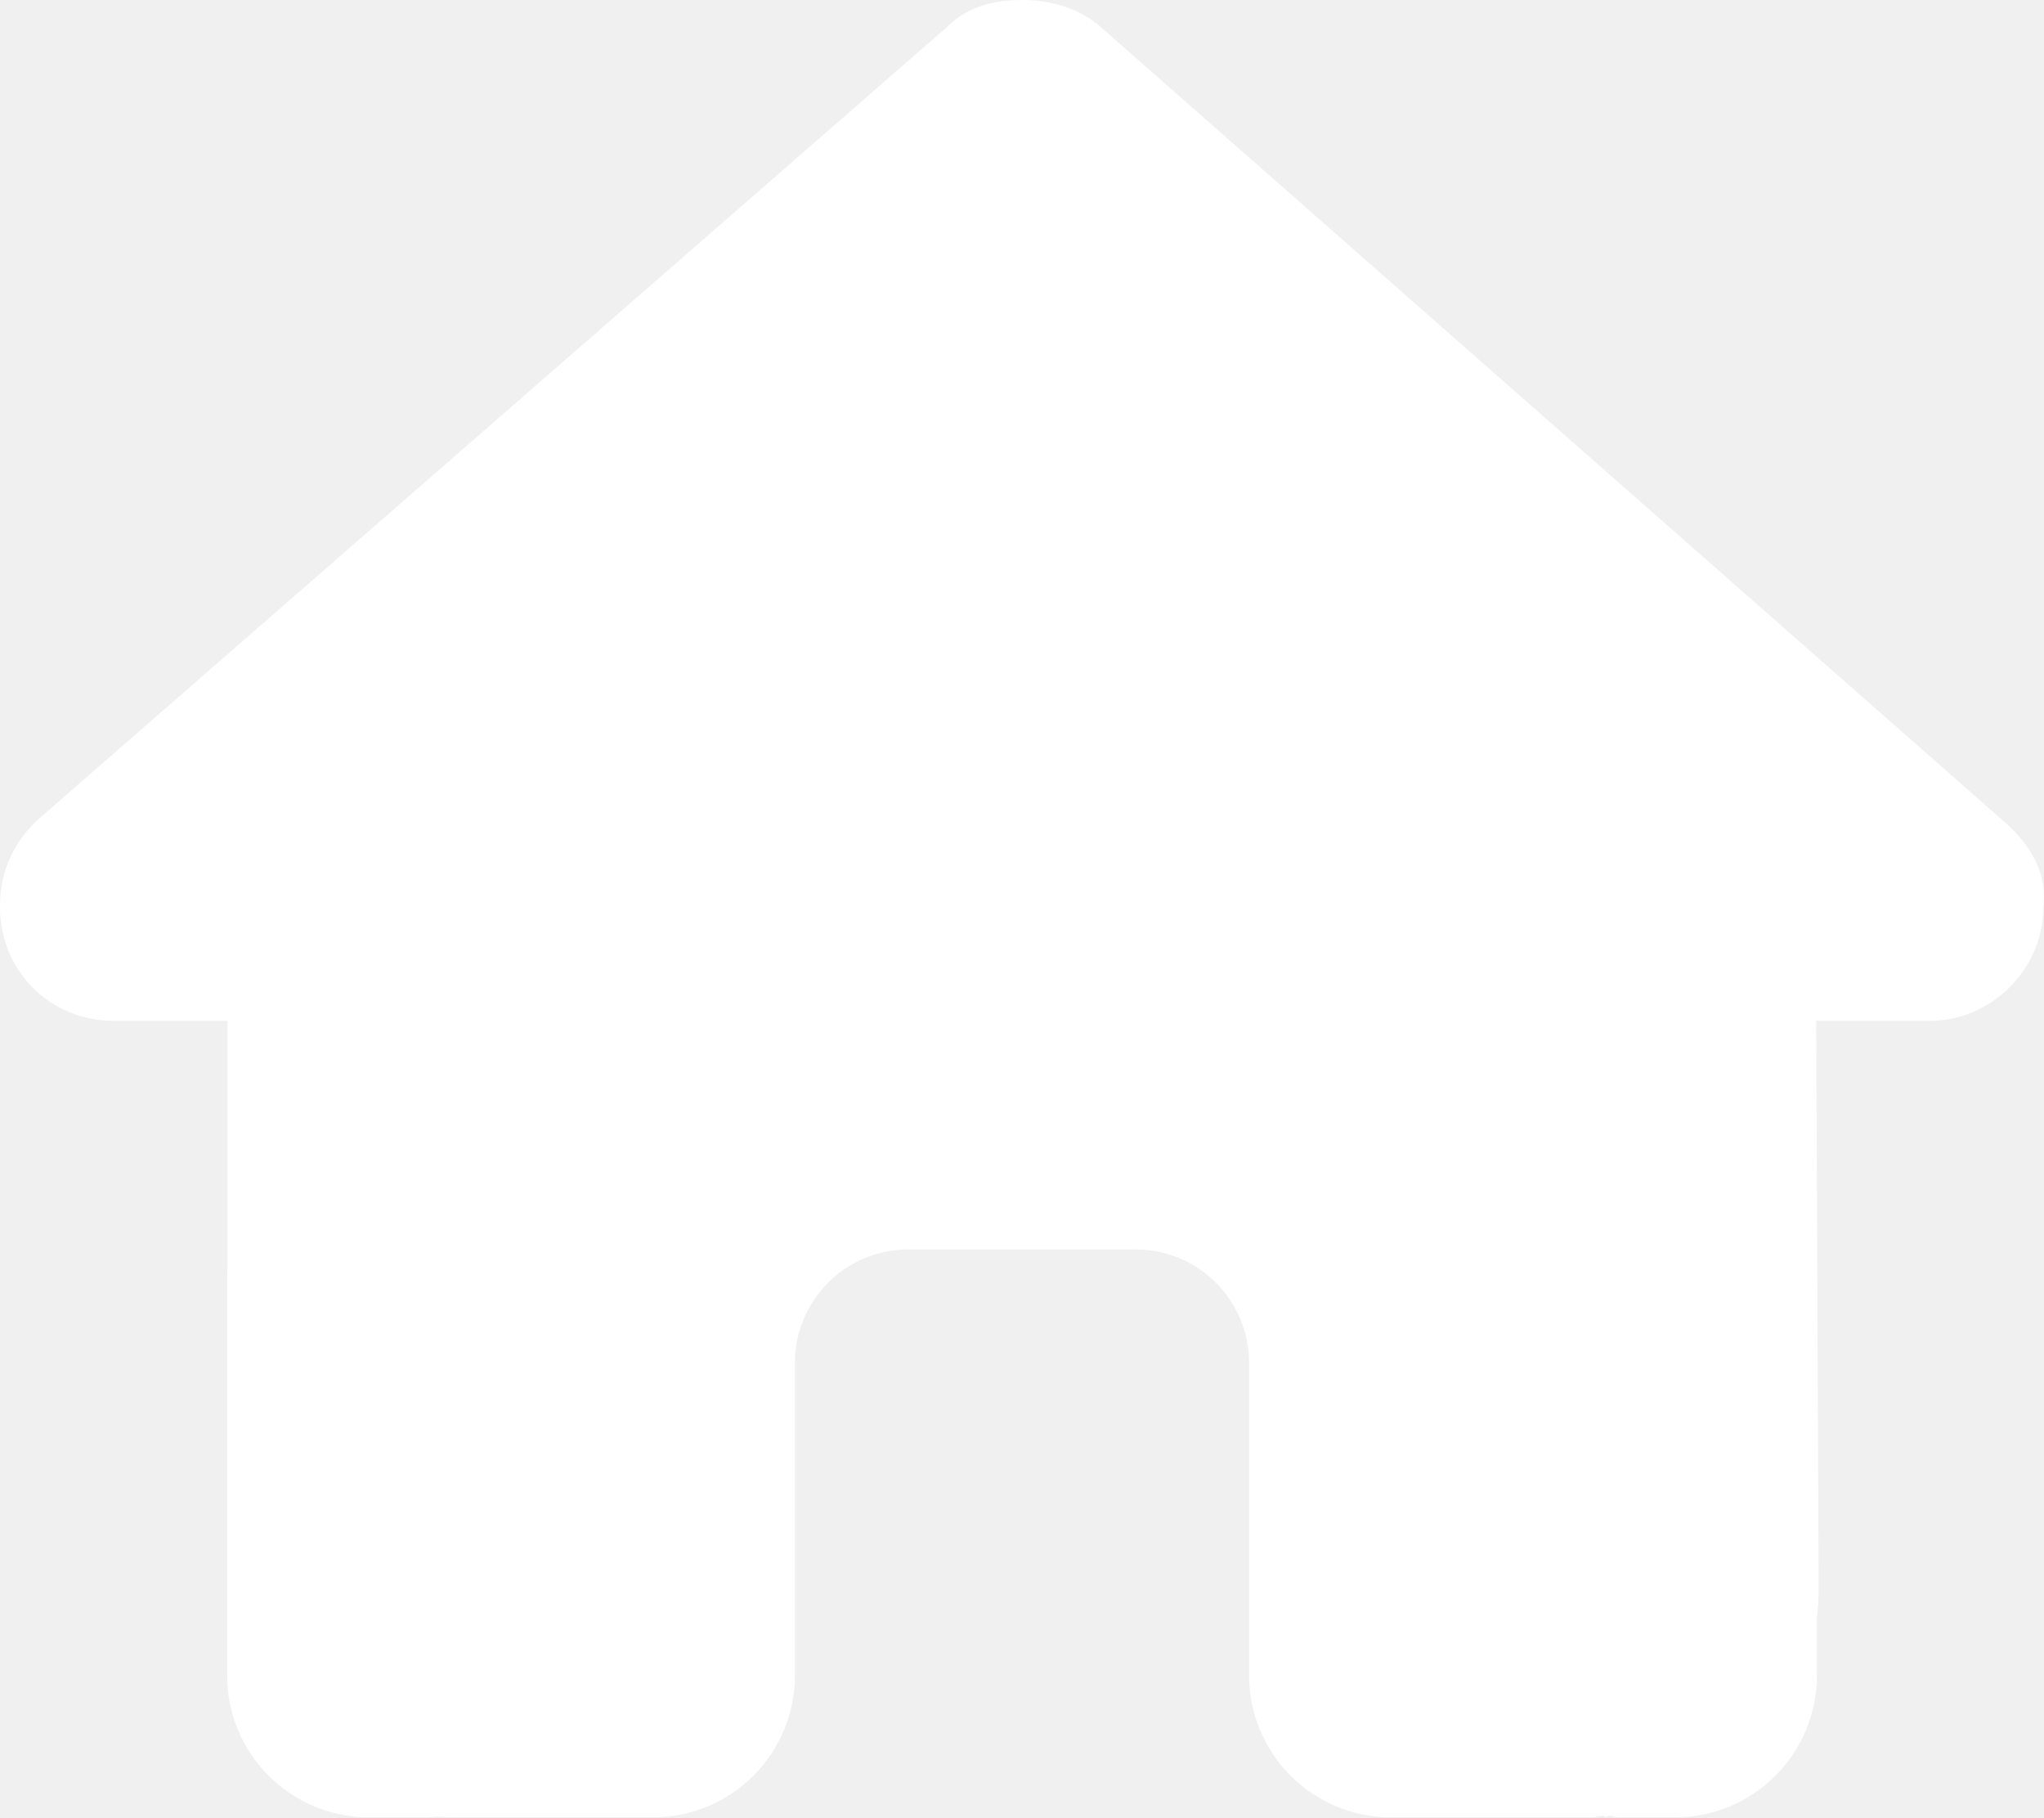
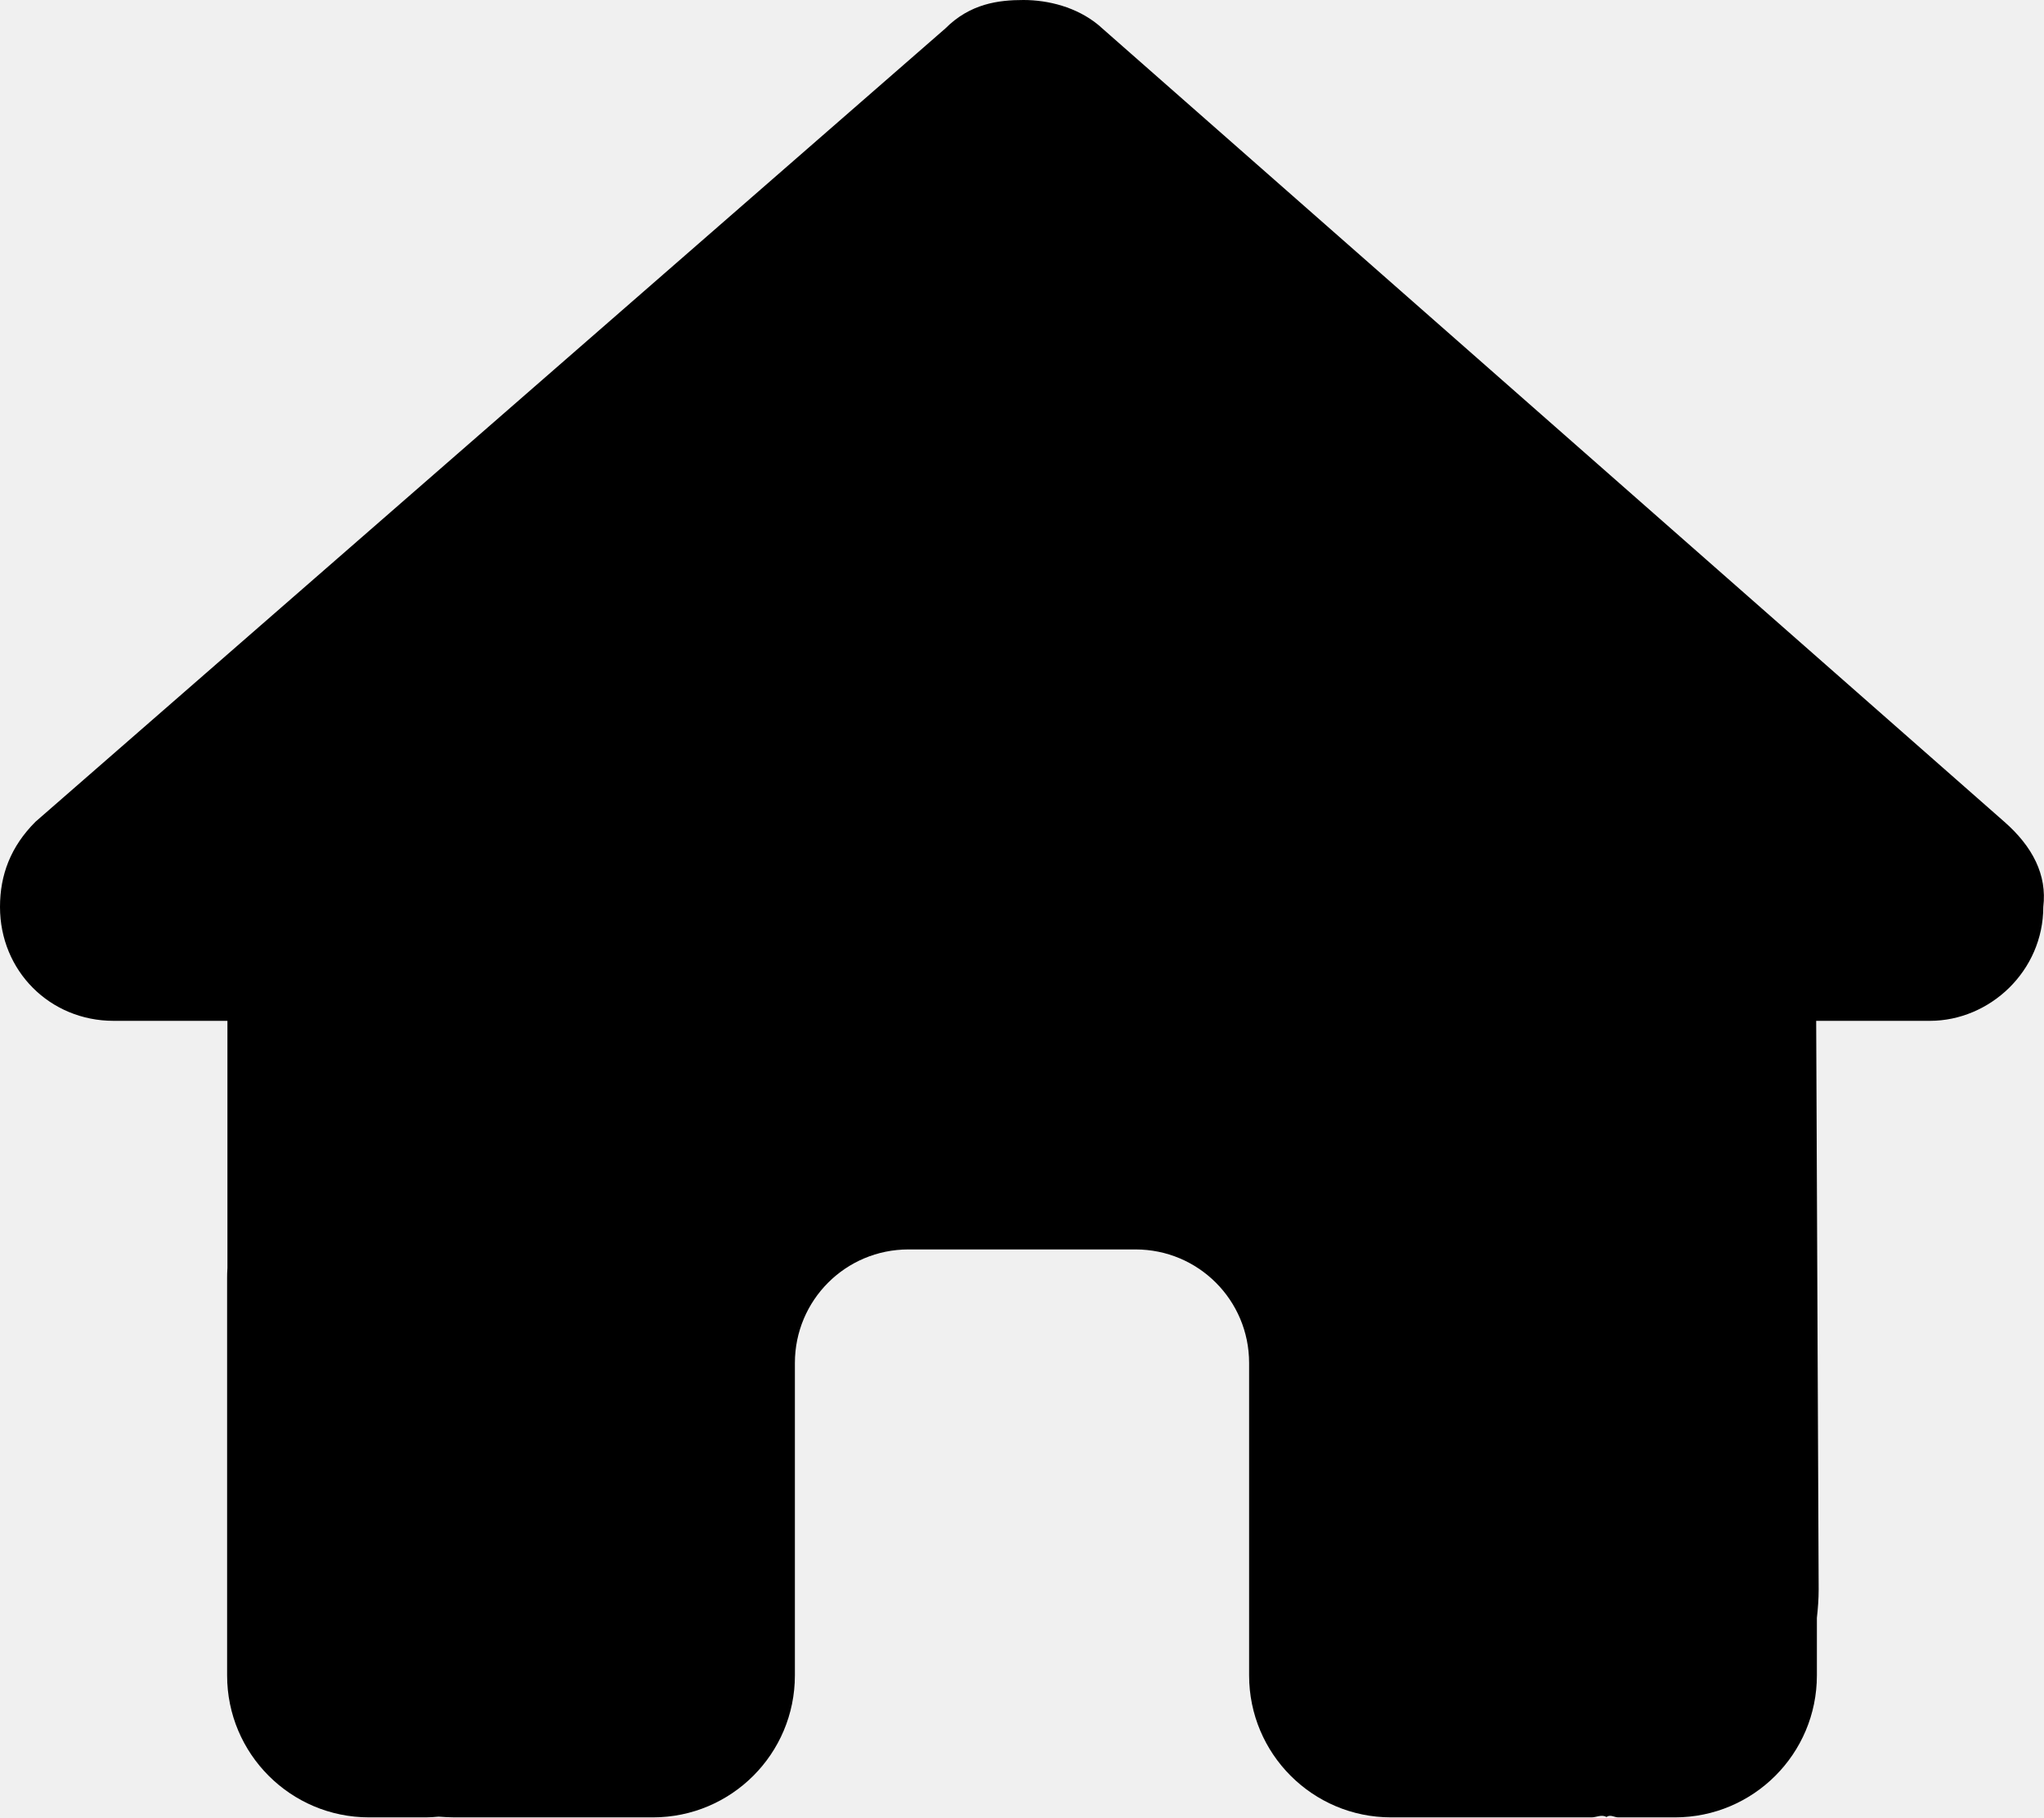
<svg xmlns="http://www.w3.org/2000/svg" viewBox="0 0 576 512">
-   <g fill="#fff">
+   <g fill="#000">
    <path d="M575.8 255.5C575.8 273.5 560.8 287.6 543.8 287.6H511.8L512.5 447.7C512.5 450.5 512.3 453.1 512 455.8V472C512 494.1 494.1 512 472 512H456C454.9 512 453.8 511.1 452.7 511.9C451.3 511.1 449.9 512 448.5 512H392C369.9 512 352 494.1 352 472V384C352 366.3 337.7 352 320 352H256C238.3 352 224 366.3 224 384V472C224 494.1 206.1 512 184 512H128.1C126.6 512 125.1 511.9 123.6 511.8C122.4 511.9 121.2 512 120 512H104C81.91 512 64 494.1 64 472V360C64 359.1 64.03 358.1 64.09 357.2V287.6H32.05C14.02 287.6 0 273.5 0 255.5C0 246.5 3.004 238.5 10.01 231.5L266.4 8.016C273.4 1.002 281.4 0 288.4 0C295.4 0 303.4 2.004 309.5 7.014L564.8 231.5C572.8 238.5 576.9 246.5 575.8 255.5L575.8 255.5z" />
  </g>
</svg>
